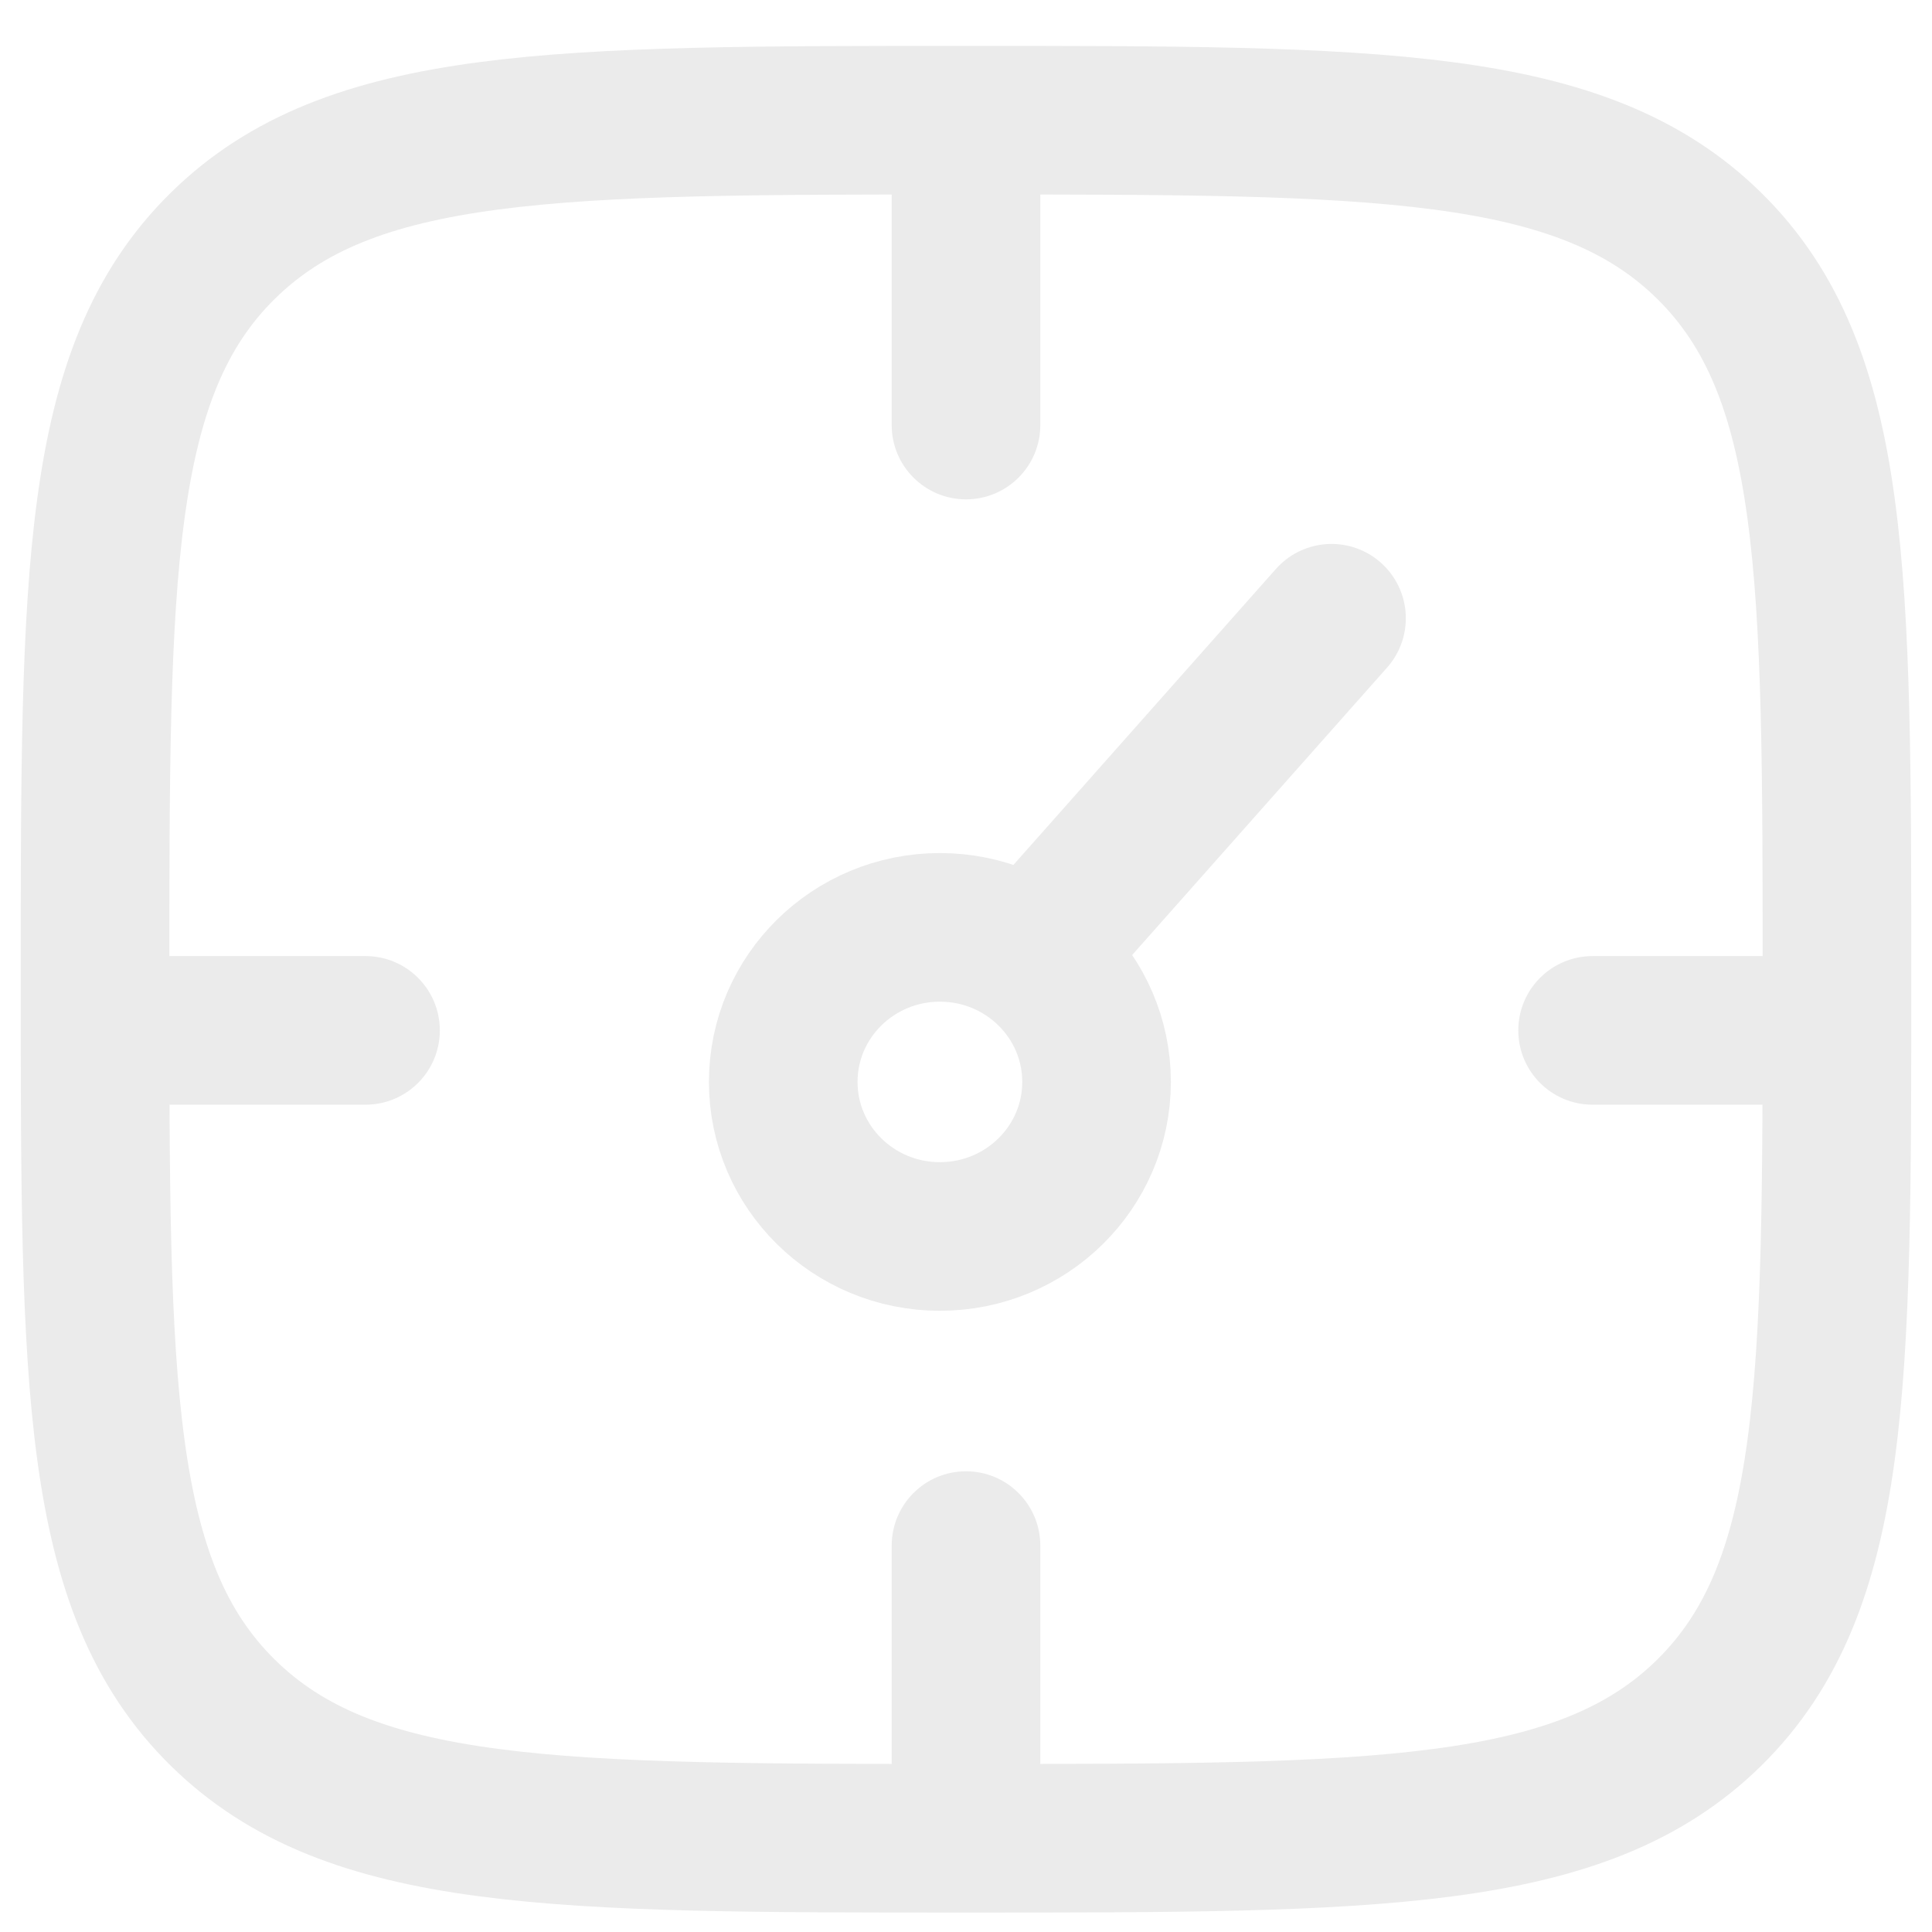
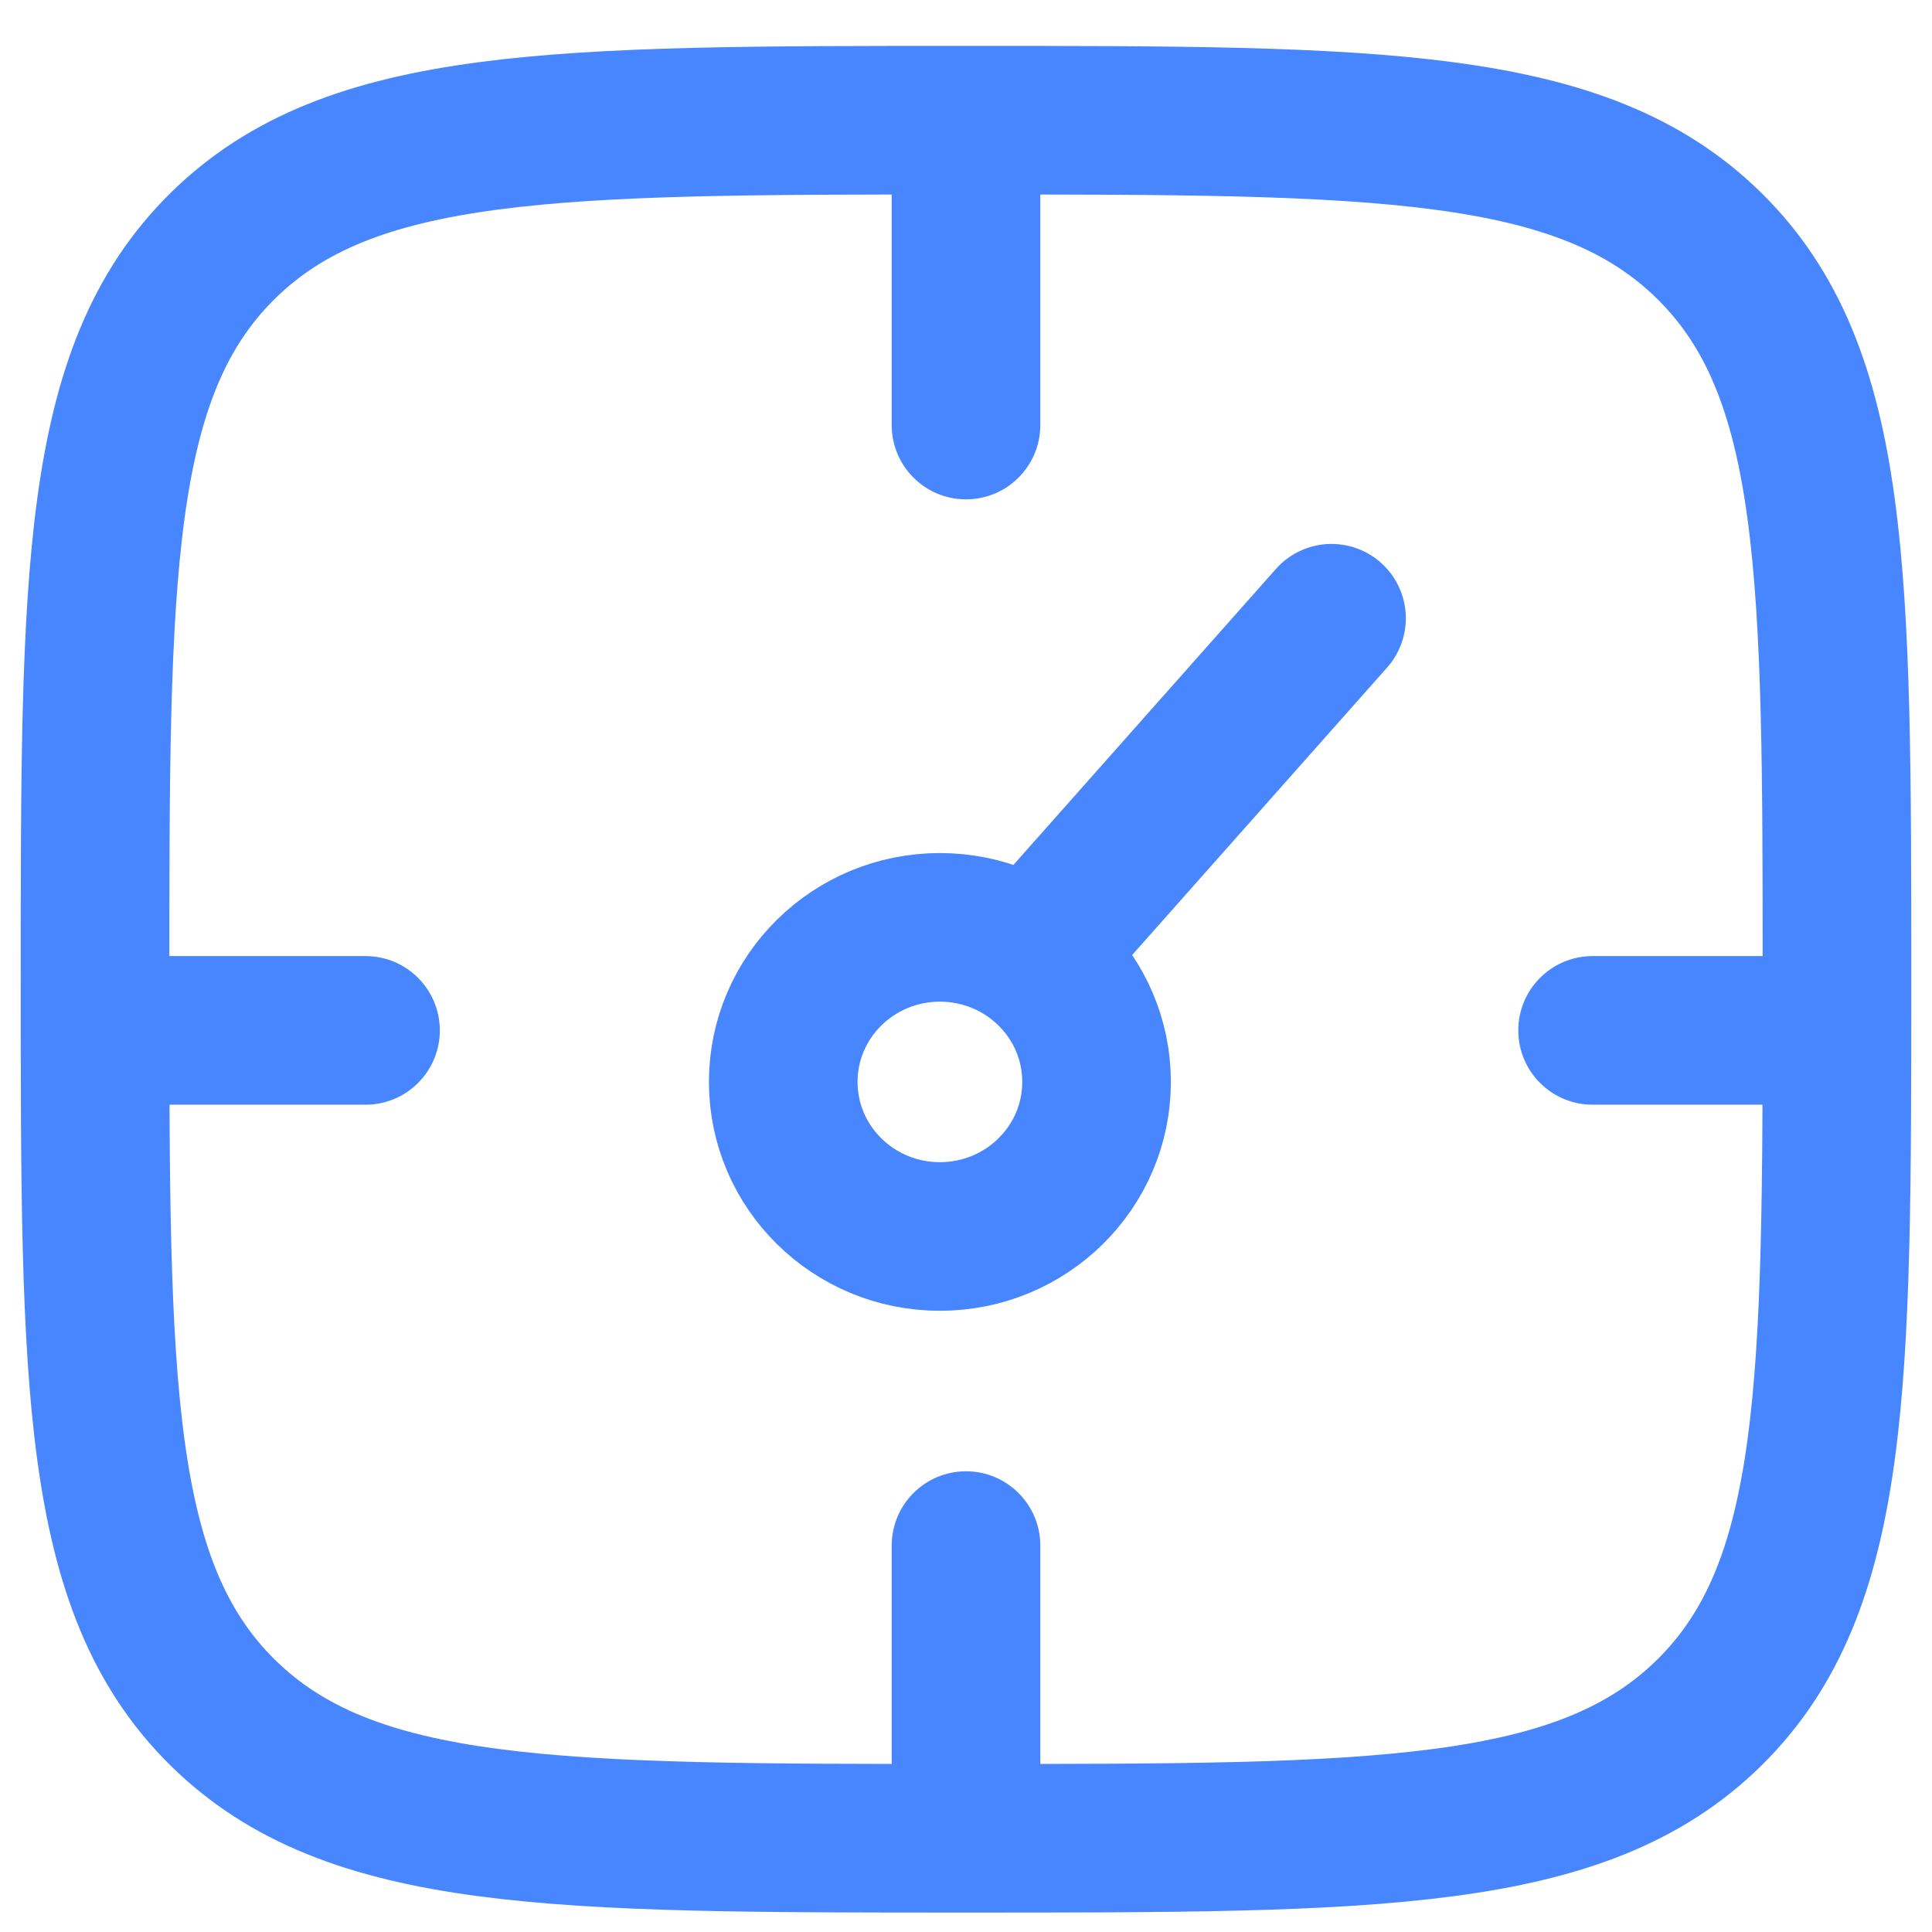
<svg xmlns="http://www.w3.org/2000/svg" width="52" height="52" viewBox="0 0 52 52" fill="none">
-   <path d="M28.459 24.96L35.838 16.64M29.514 29.12C29.514 31.417 27.626 33.28 25.297 33.28C22.969 33.28 21.081 31.417 21.081 29.12C21.081 26.822 22.969 24.96 25.297 24.96C27.626 24.96 29.514 26.822 29.514 29.12Z" stroke="#EBEBEB" stroke-width="4" stroke-linecap="round" />
-   <path d="M2.558 26.356C2.558 15.457 2.558 10.007 5.991 6.621C9.424 3.235 14.949 3.235 26 3.235C37.051 3.235 42.576 3.235 46.009 6.621C49.442 10.007 49.442 15.457 49.442 26.356C49.442 37.256 49.442 42.705 46.009 46.092C42.576 49.477 37.051 49.477 26 49.477C14.949 49.477 9.424 49.477 5.991 46.092C2.558 42.705 2.558 37.256 2.558 26.356Z" stroke="#EBEBEB" stroke-width="4" />
-   <path d="M24 11.44C24 12.545 24.895 13.44 26 13.44C27.105 13.44 28 12.545 28 11.44H24ZM26 4.507H24V11.44H26H28V4.507H26Z" fill="#EBEBEB" />
-   <path d="M24 41.6C24 40.495 24.895 39.6 26 39.6C27.105 39.6 28 40.495 28 41.6H24ZM26 48.533H24V41.6H26H28V48.533H26Z" fill="#EBEBEB" />
-   <path d="M9.838 25.733C10.942 25.733 11.838 26.629 11.838 27.733C11.838 28.838 10.942 29.733 9.838 29.733V25.733ZM2.811 27.733V25.733H9.838V27.733V29.733H2.811V27.733Z" fill="#EBEBEB" />
-   <path d="M42.865 29.733C41.76 29.733 40.865 28.838 40.865 27.733C40.865 26.629 41.76 25.733 42.865 25.733V29.733ZM49.892 27.733V29.733H42.865V27.733V25.733H49.892V27.733Z" fill="#EBEBEB" />
+   <path d="M28.459 24.96L35.838 16.64M29.514 29.12C29.514 31.417 27.626 33.28 25.297 33.28C22.969 33.28 21.081 31.417 21.081 29.12C21.081 26.822 22.969 24.96 25.297 24.96C27.626 24.96 29.514 26.822 29.514 29.12Z" stroke="#4886FF" stroke-width="4" stroke-linecap="round" />
+   <path d="M2.558 26.356C2.558 15.457 2.558 10.007 5.991 6.621C9.424 3.235 14.949 3.235 26 3.235C37.051 3.235 42.576 3.235 46.009 6.621C49.442 10.007 49.442 15.457 49.442 26.356C49.442 37.256 49.442 42.705 46.009 46.092C42.576 49.477 37.051 49.477 26 49.477C14.949 49.477 9.424 49.477 5.991 46.092C2.558 42.705 2.558 37.256 2.558 26.356Z" stroke="#4886FF" stroke-width="4" />
+   <path d="M24 11.44C24 12.545 24.895 13.44 26 13.44C27.105 13.44 28 12.545 28 11.44H24ZM26 4.507H24V11.44H26H28V4.507H26Z" fill="#4886FF" />
+   <path d="M24 41.6C24 40.495 24.895 39.6 26 39.6C27.105 39.6 28 40.495 28 41.6H24ZM26 48.533H24V41.6H26H28V48.533H26Z" fill="#4886FF" />
+   <path d="M9.838 25.733C10.942 25.733 11.838 26.629 11.838 27.733C11.838 28.838 10.942 29.733 9.838 29.733V25.733ZM2.811 27.733V25.733H9.838V27.733V29.733H2.811V27.733Z" fill="#4886FF" />
+   <path d="M42.865 29.733C41.76 29.733 40.865 28.838 40.865 27.733C40.865 26.629 41.76 25.733 42.865 25.733V29.733ZM49.892 27.733V29.733H42.865V27.733V25.733H49.892V27.733Z" fill="#4886FF" />
</svg>
